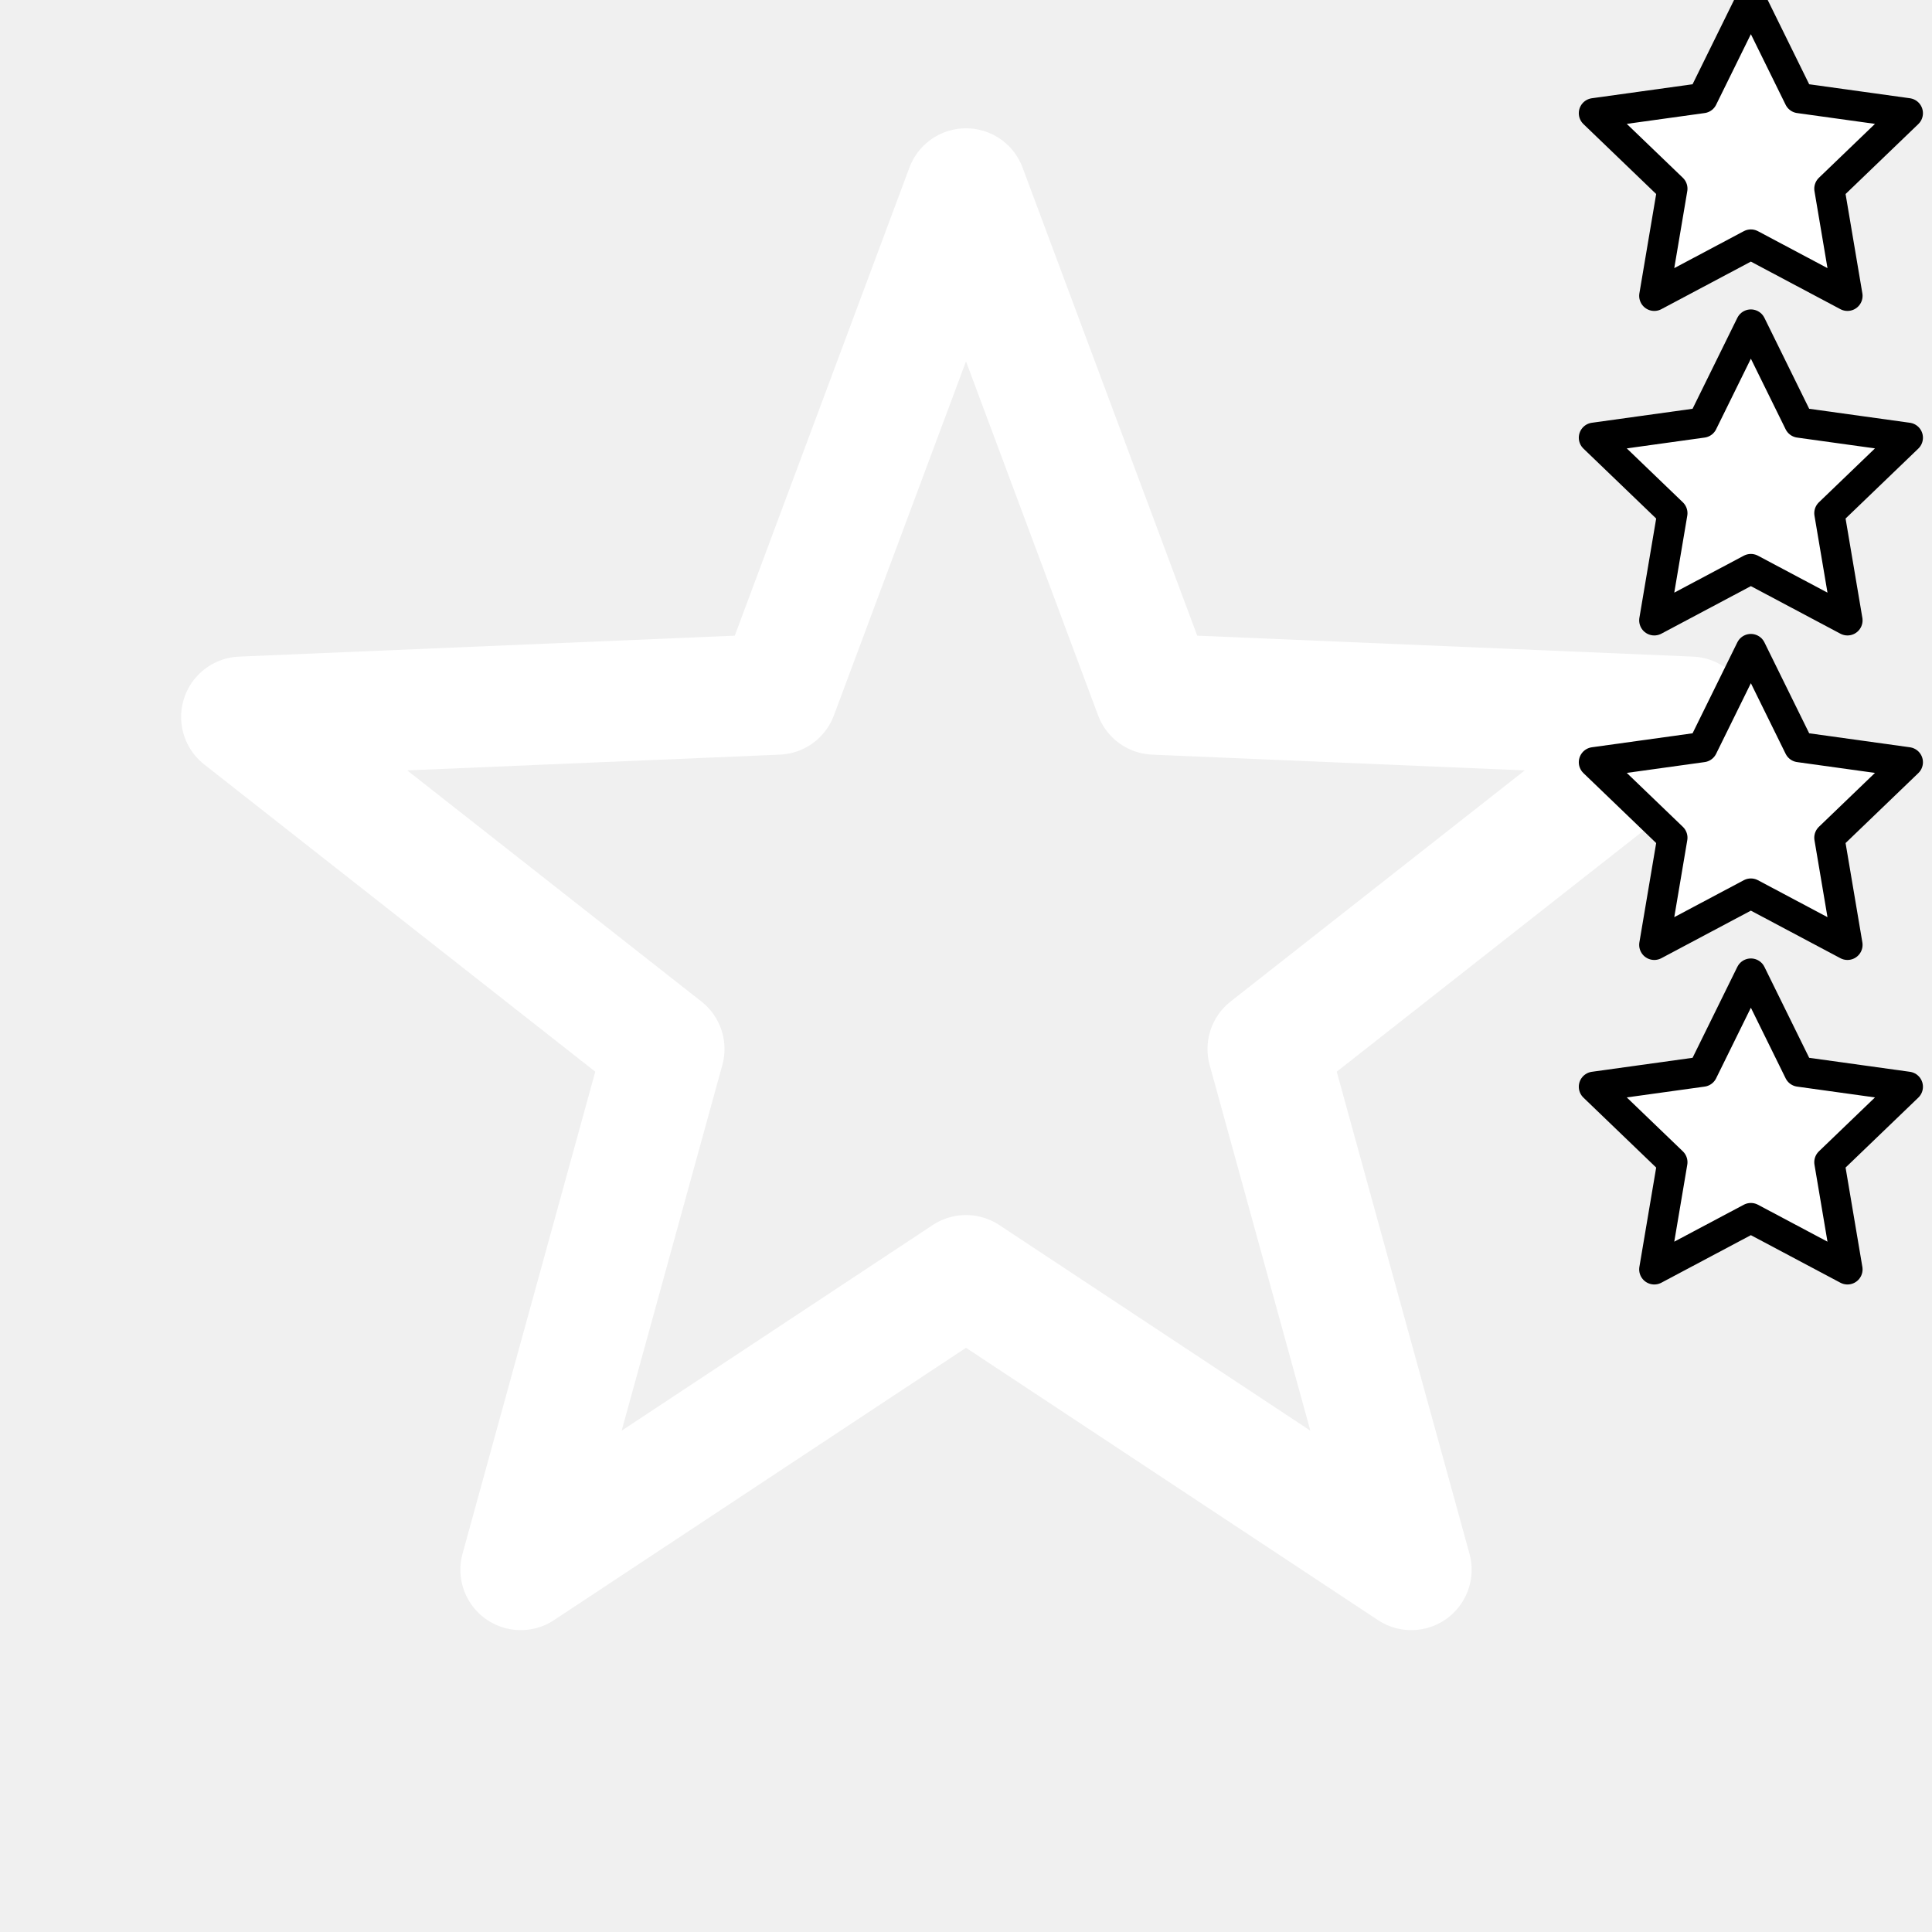
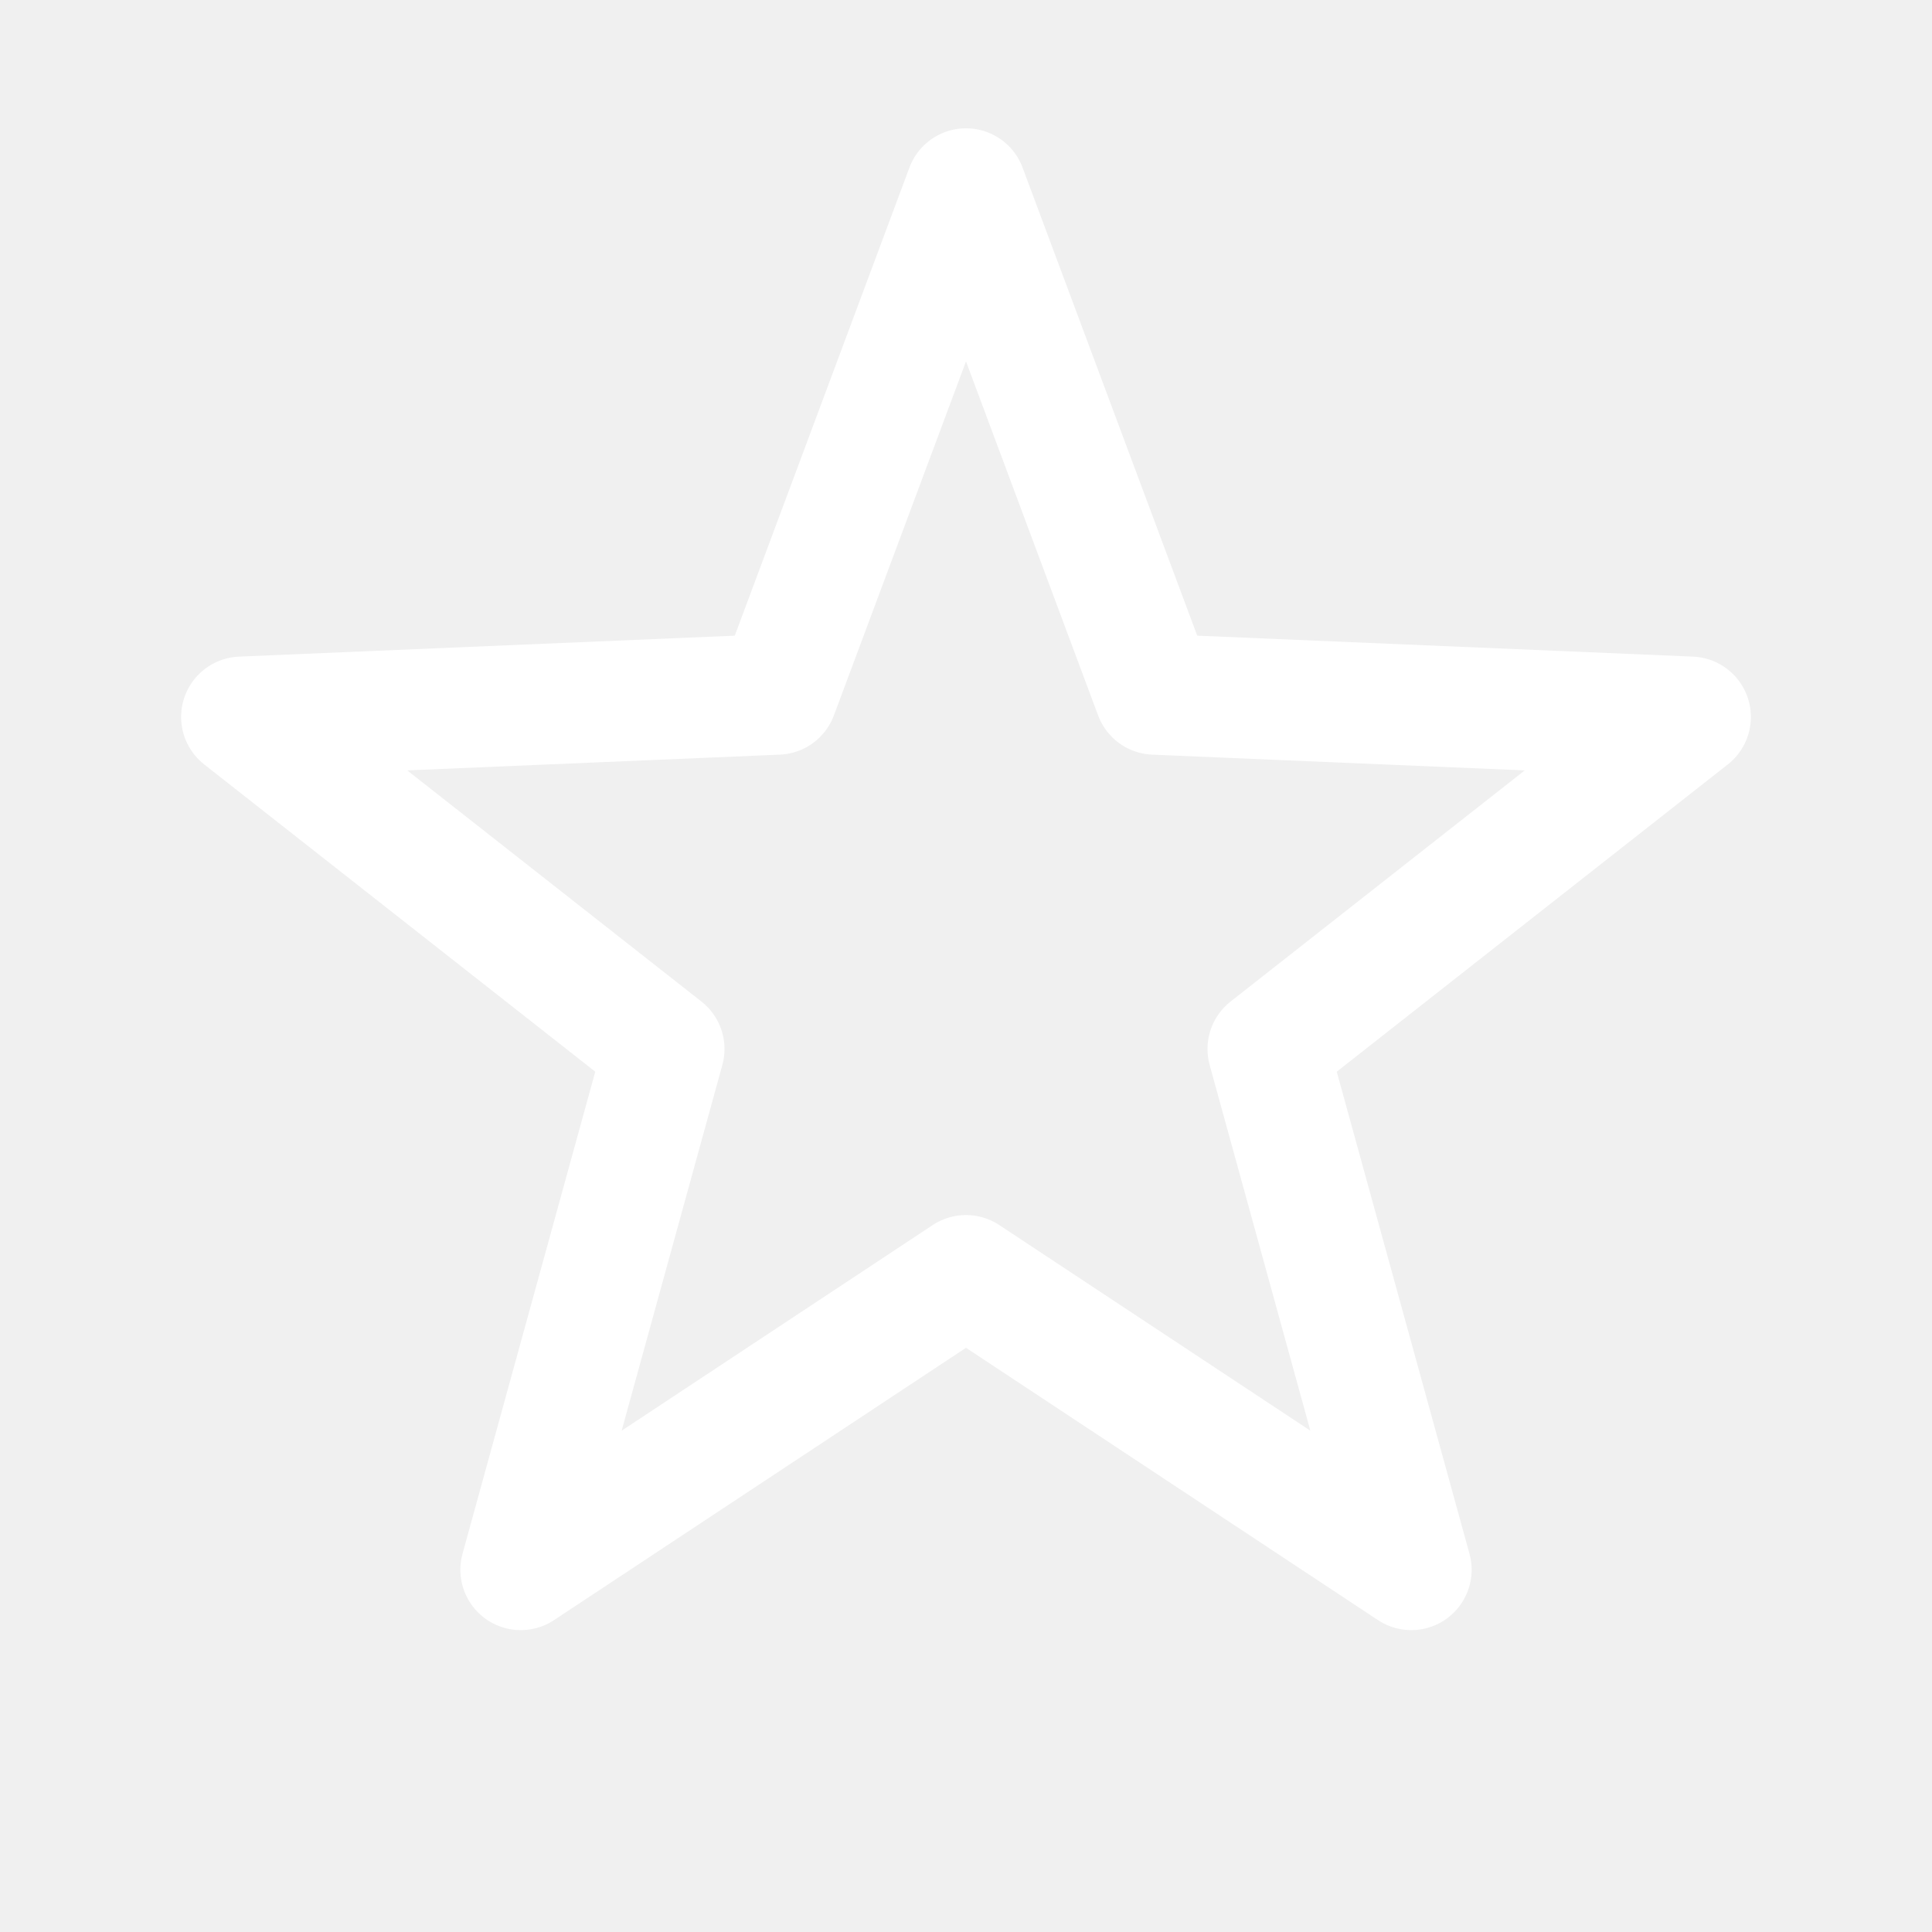
<svg xmlns="http://www.w3.org/2000/svg" viewBox="0 0 256 256" fill="none" stroke="#fff" stroke-width="16" stroke-linecap="round" stroke-linejoin="round">
  <path d="m128 25 25 67 71 3-56 44 19 69-59-39-59 39 19-69-56-44 71-3z" />
-   <g fill="#fff" stroke="#000" stroke-width="2" stroke-linejoin="round">
-     <g transform="translate(0 0) translate(232 20) scale(2) translate(-232 -20)">
-       <path d="m232 10 3.2 6.5 7.2 1-5.2 5 1.2 7.1-6.4-3.4-6.4 3.4 1.2-7.1-5.2-5 7.2-1z" />
-     </g>
-     <g transform="translate(0 43) translate(232 20) scale(2) translate(-232 -20)">
-       <path d="m232 10 3.2 6.5 7.2 1-5.2 5 1.2 7.1-6.4-3.4-6.4 3.4 1.2-7.1-5.2-5 7.2-1z" />
-     </g>
-     <g transform="translate(0 86) translate(232 20) scale(2) translate(-232 -20)">
-       <path d="m232 10 3.2 6.5 7.2 1-5.2 5 1.2 7.1-6.4-3.4-6.4 3.4 1.2-7.1-5.2-5 7.2-1z" />
-     </g>
-     <g transform="translate(0 129) translate(232 20) scale(2) translate(-232 -20)">
-       <path d="m232 10 3.2 6.5 7.2 1-5.2 5 1.2 7.1-6.4-3.4-6.4 3.4 1.2-7.1-5.2-5 7.2-1z" />
-     </g>
-   </g>
</svg>
